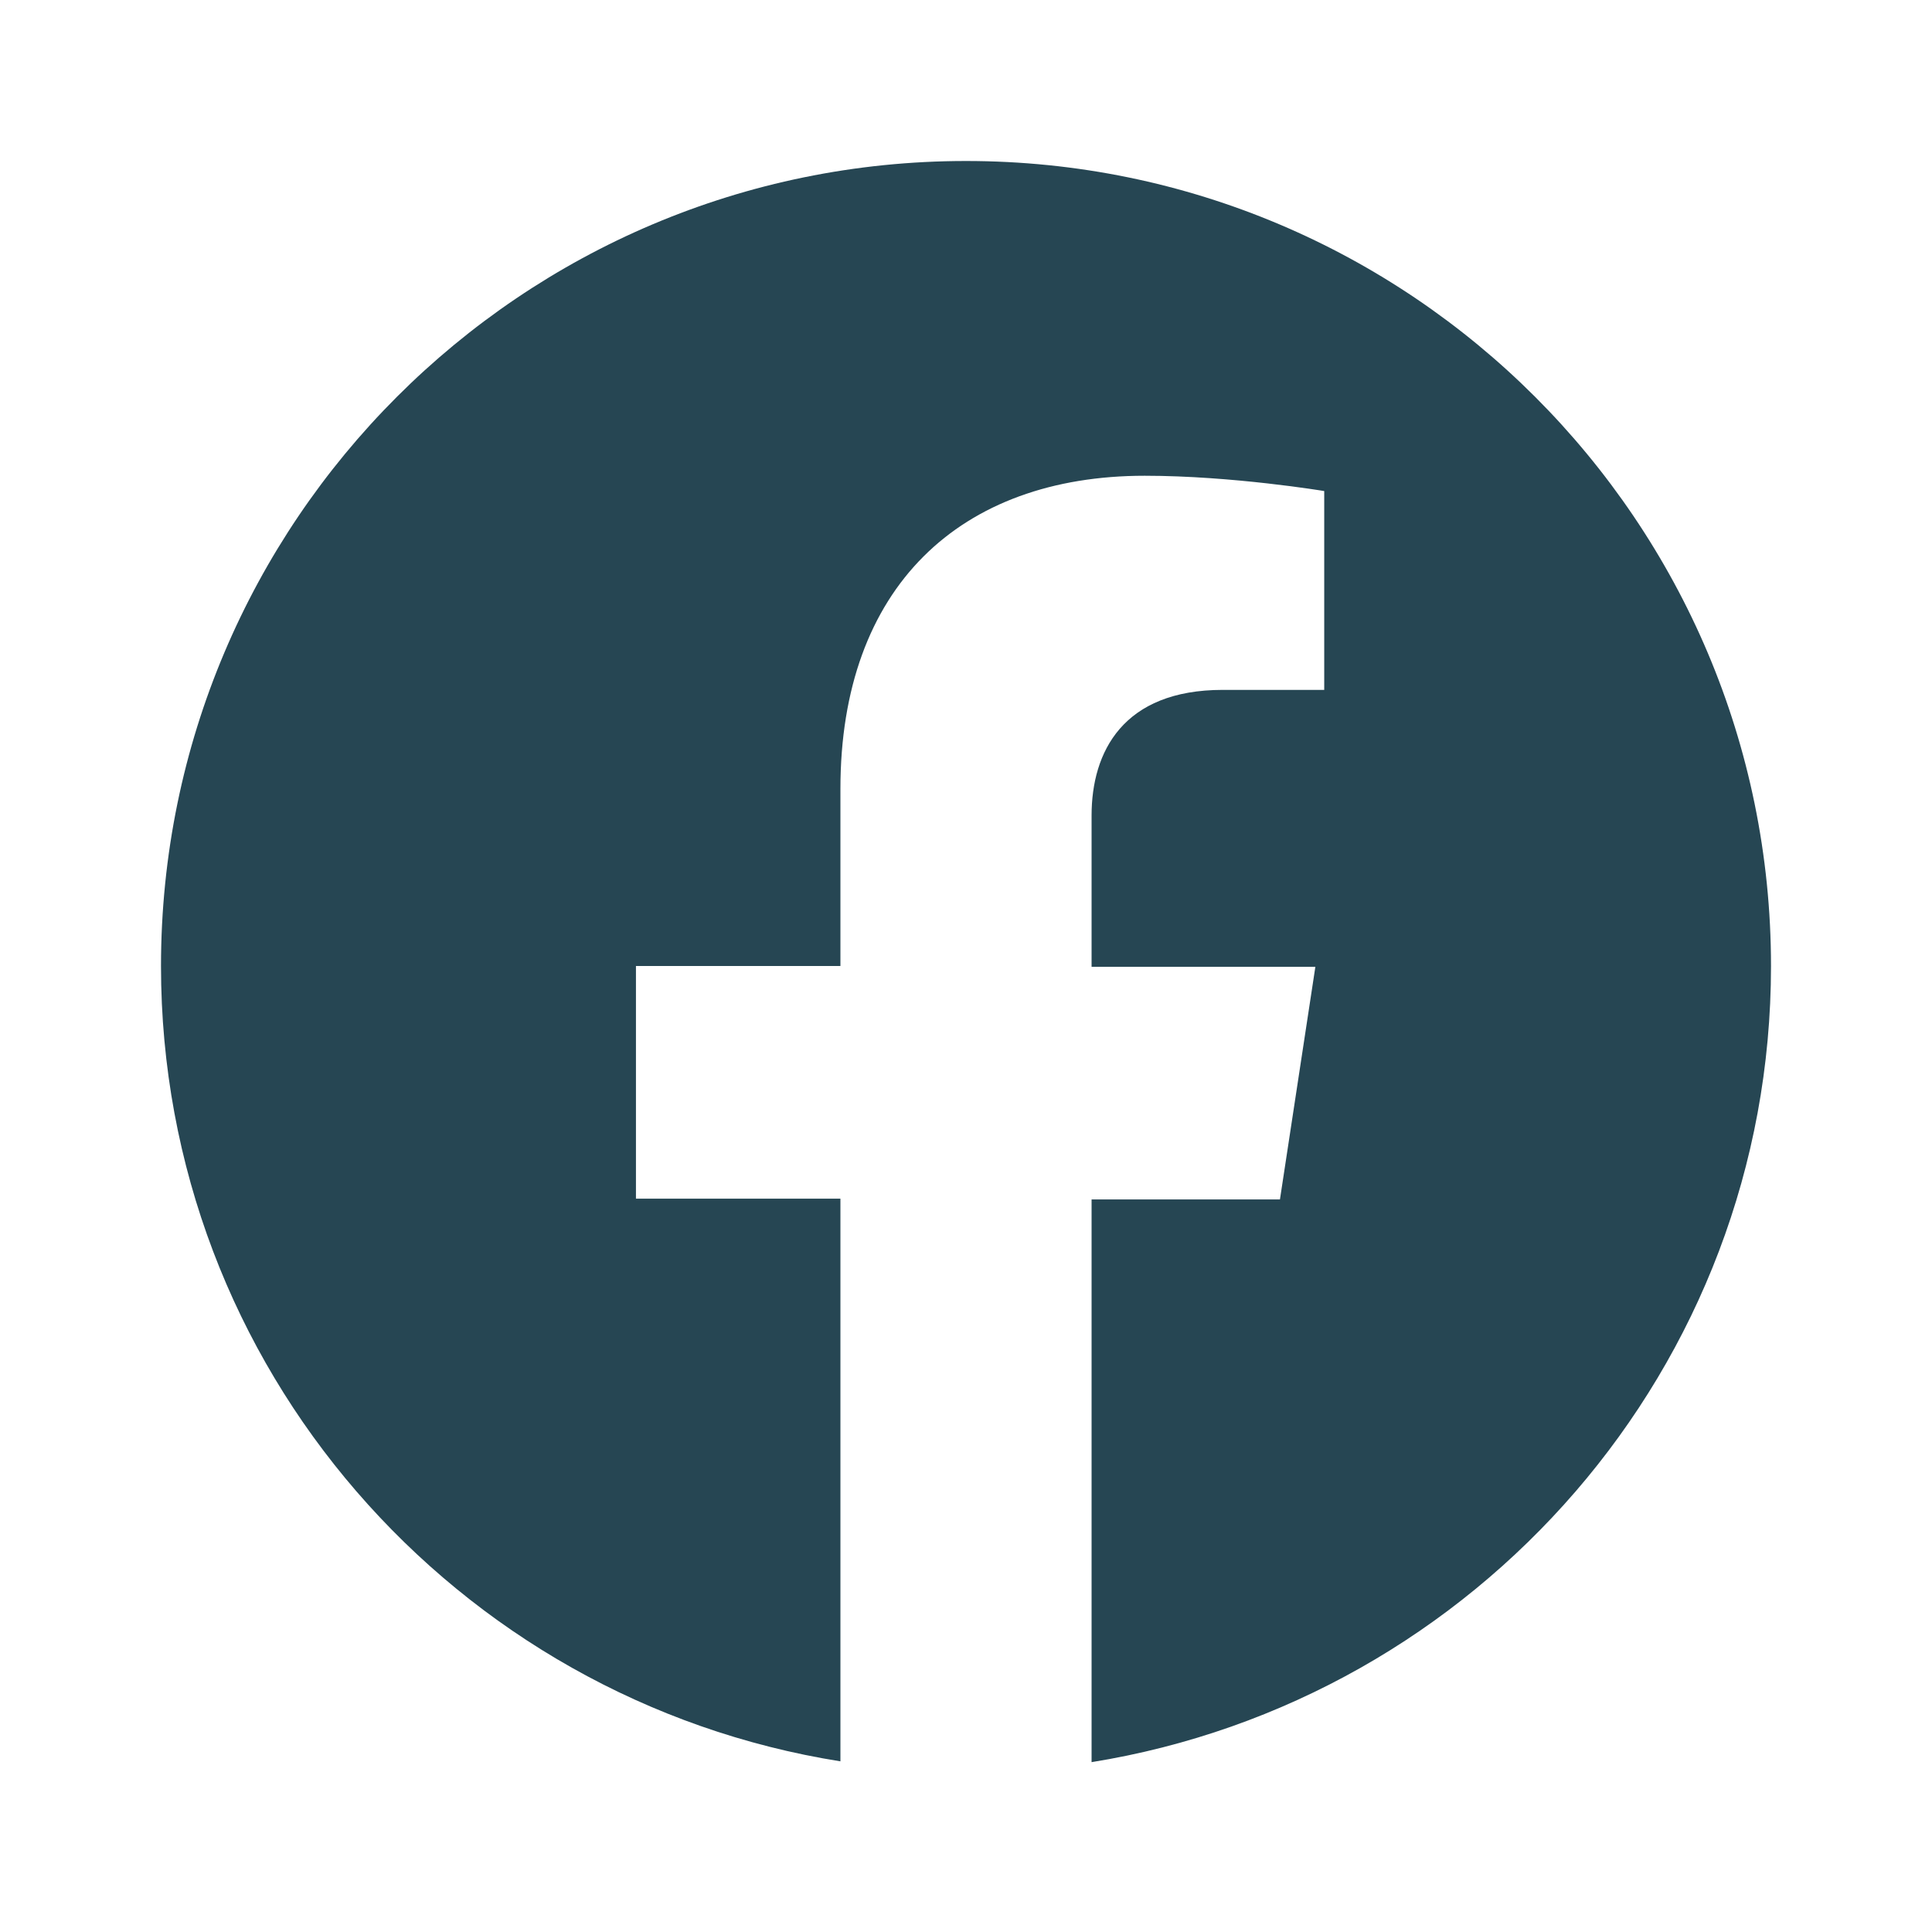
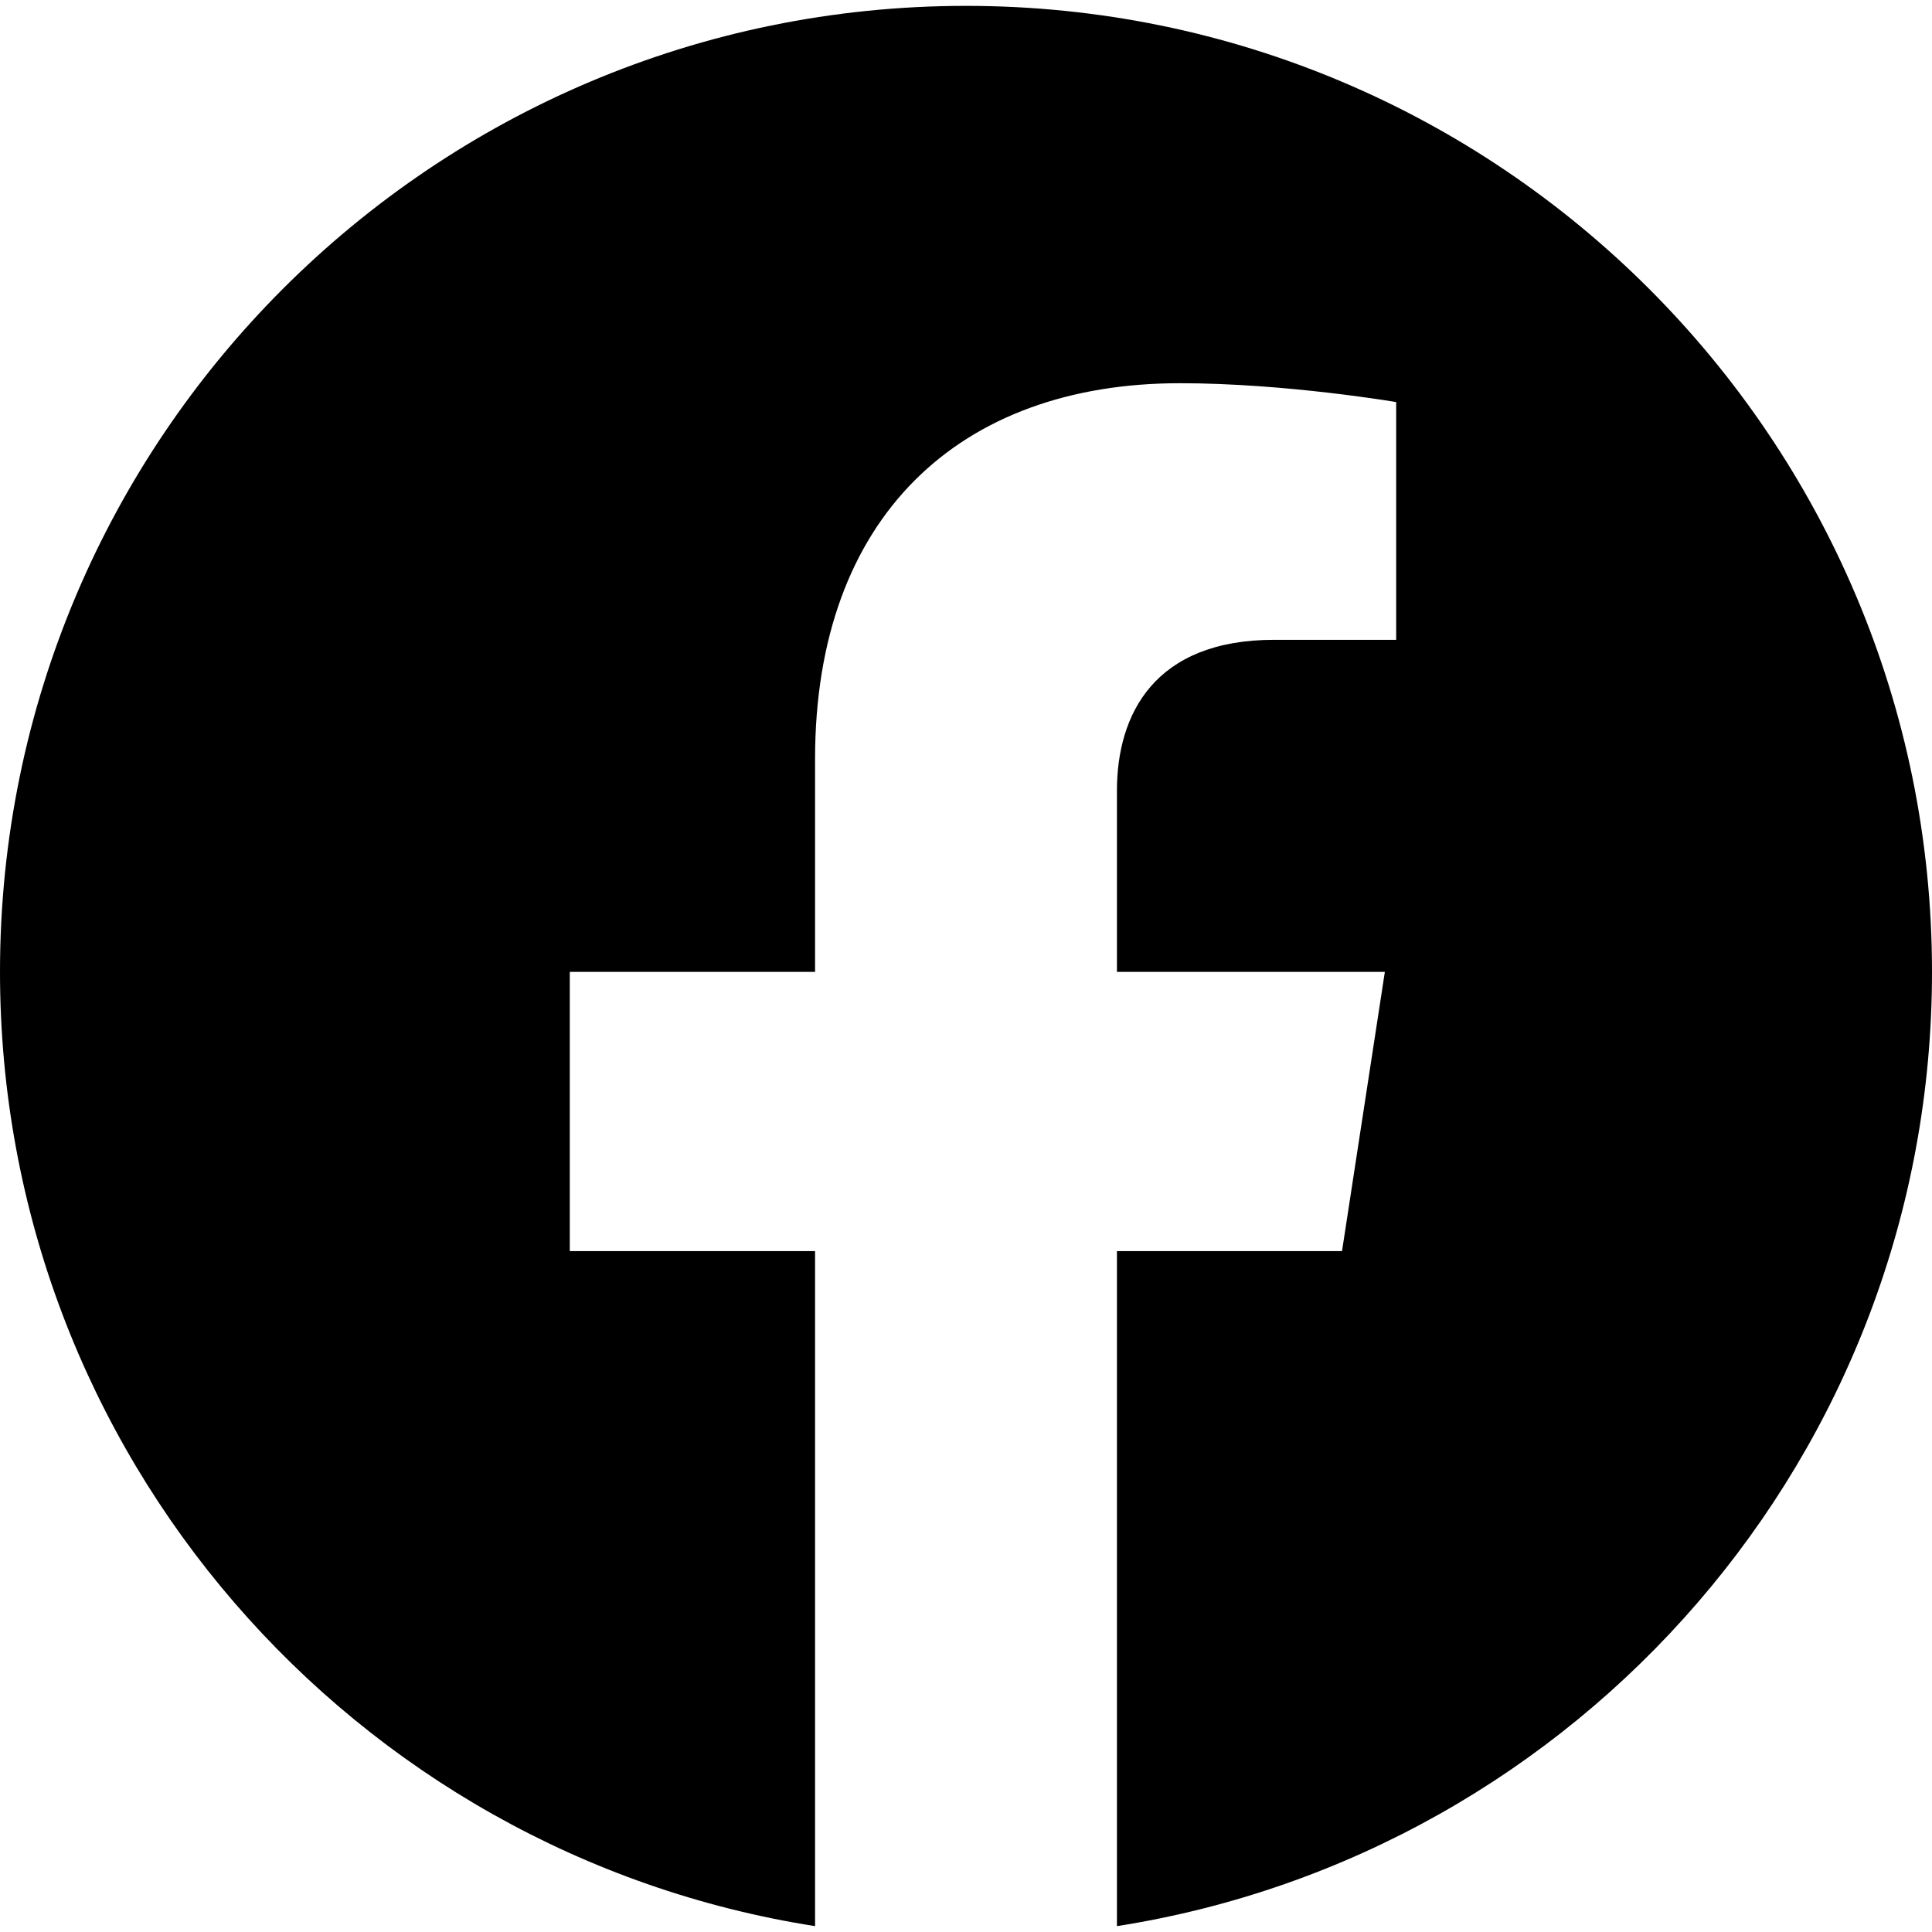
- <svg xmlns="http://www.w3.org/2000/svg" viewBox="0 0 24 24" width="32" height="32" fill="#264653">
-   <path d="M22 12c0-5.52-4.48-10-10-10S2 6.48 2 12c0 4.99 3.66 9.12 8.44 9.88v-6.99H7.9v-2.89h2.54V9.8c0-2.51 1.49-3.89 3.78-3.89 1.09 0 2.23.19 2.23.19v2.47h-1.26c-1.24 0-1.63.77-1.63 1.56v1.88h2.78l-.44 2.89h-2.34v6.99C18.34 21.12 22 16.99 22 12z" />
+ <svg xmlns="http://www.w3.org/2000/svg" height="100%" style="fill-rule:evenodd;clip-rule:evenodd;stroke-linejoin:round;stroke-miterlimit:2;" version="1.1" viewBox="0 0 512 512" width="100%" xml:space="preserve">
+   <path d="M512,257.555c0,-141.385 -114.615,-256 -256,-256c-141.385,0 -256,114.615 -256,256c0,127.777 93.616,233.685 216,252.89l0,-178.89l-65,0l0,-74l65,0l0,-56.4c0,-64.16 38.219,-99.6 96.695,-99.6c28.009,0 57.305,5 57.305,5l0,63l-32.281,0c-31.801,0 -41.719,19.733 -41.719,39.978l0,48.022l71,0l-11.35,74l-59.65,0l0,178.89c122.385,-19.205 216,-125.113 216,-252.89Z" style="fill-rule:nonzero;" />
</svg>
